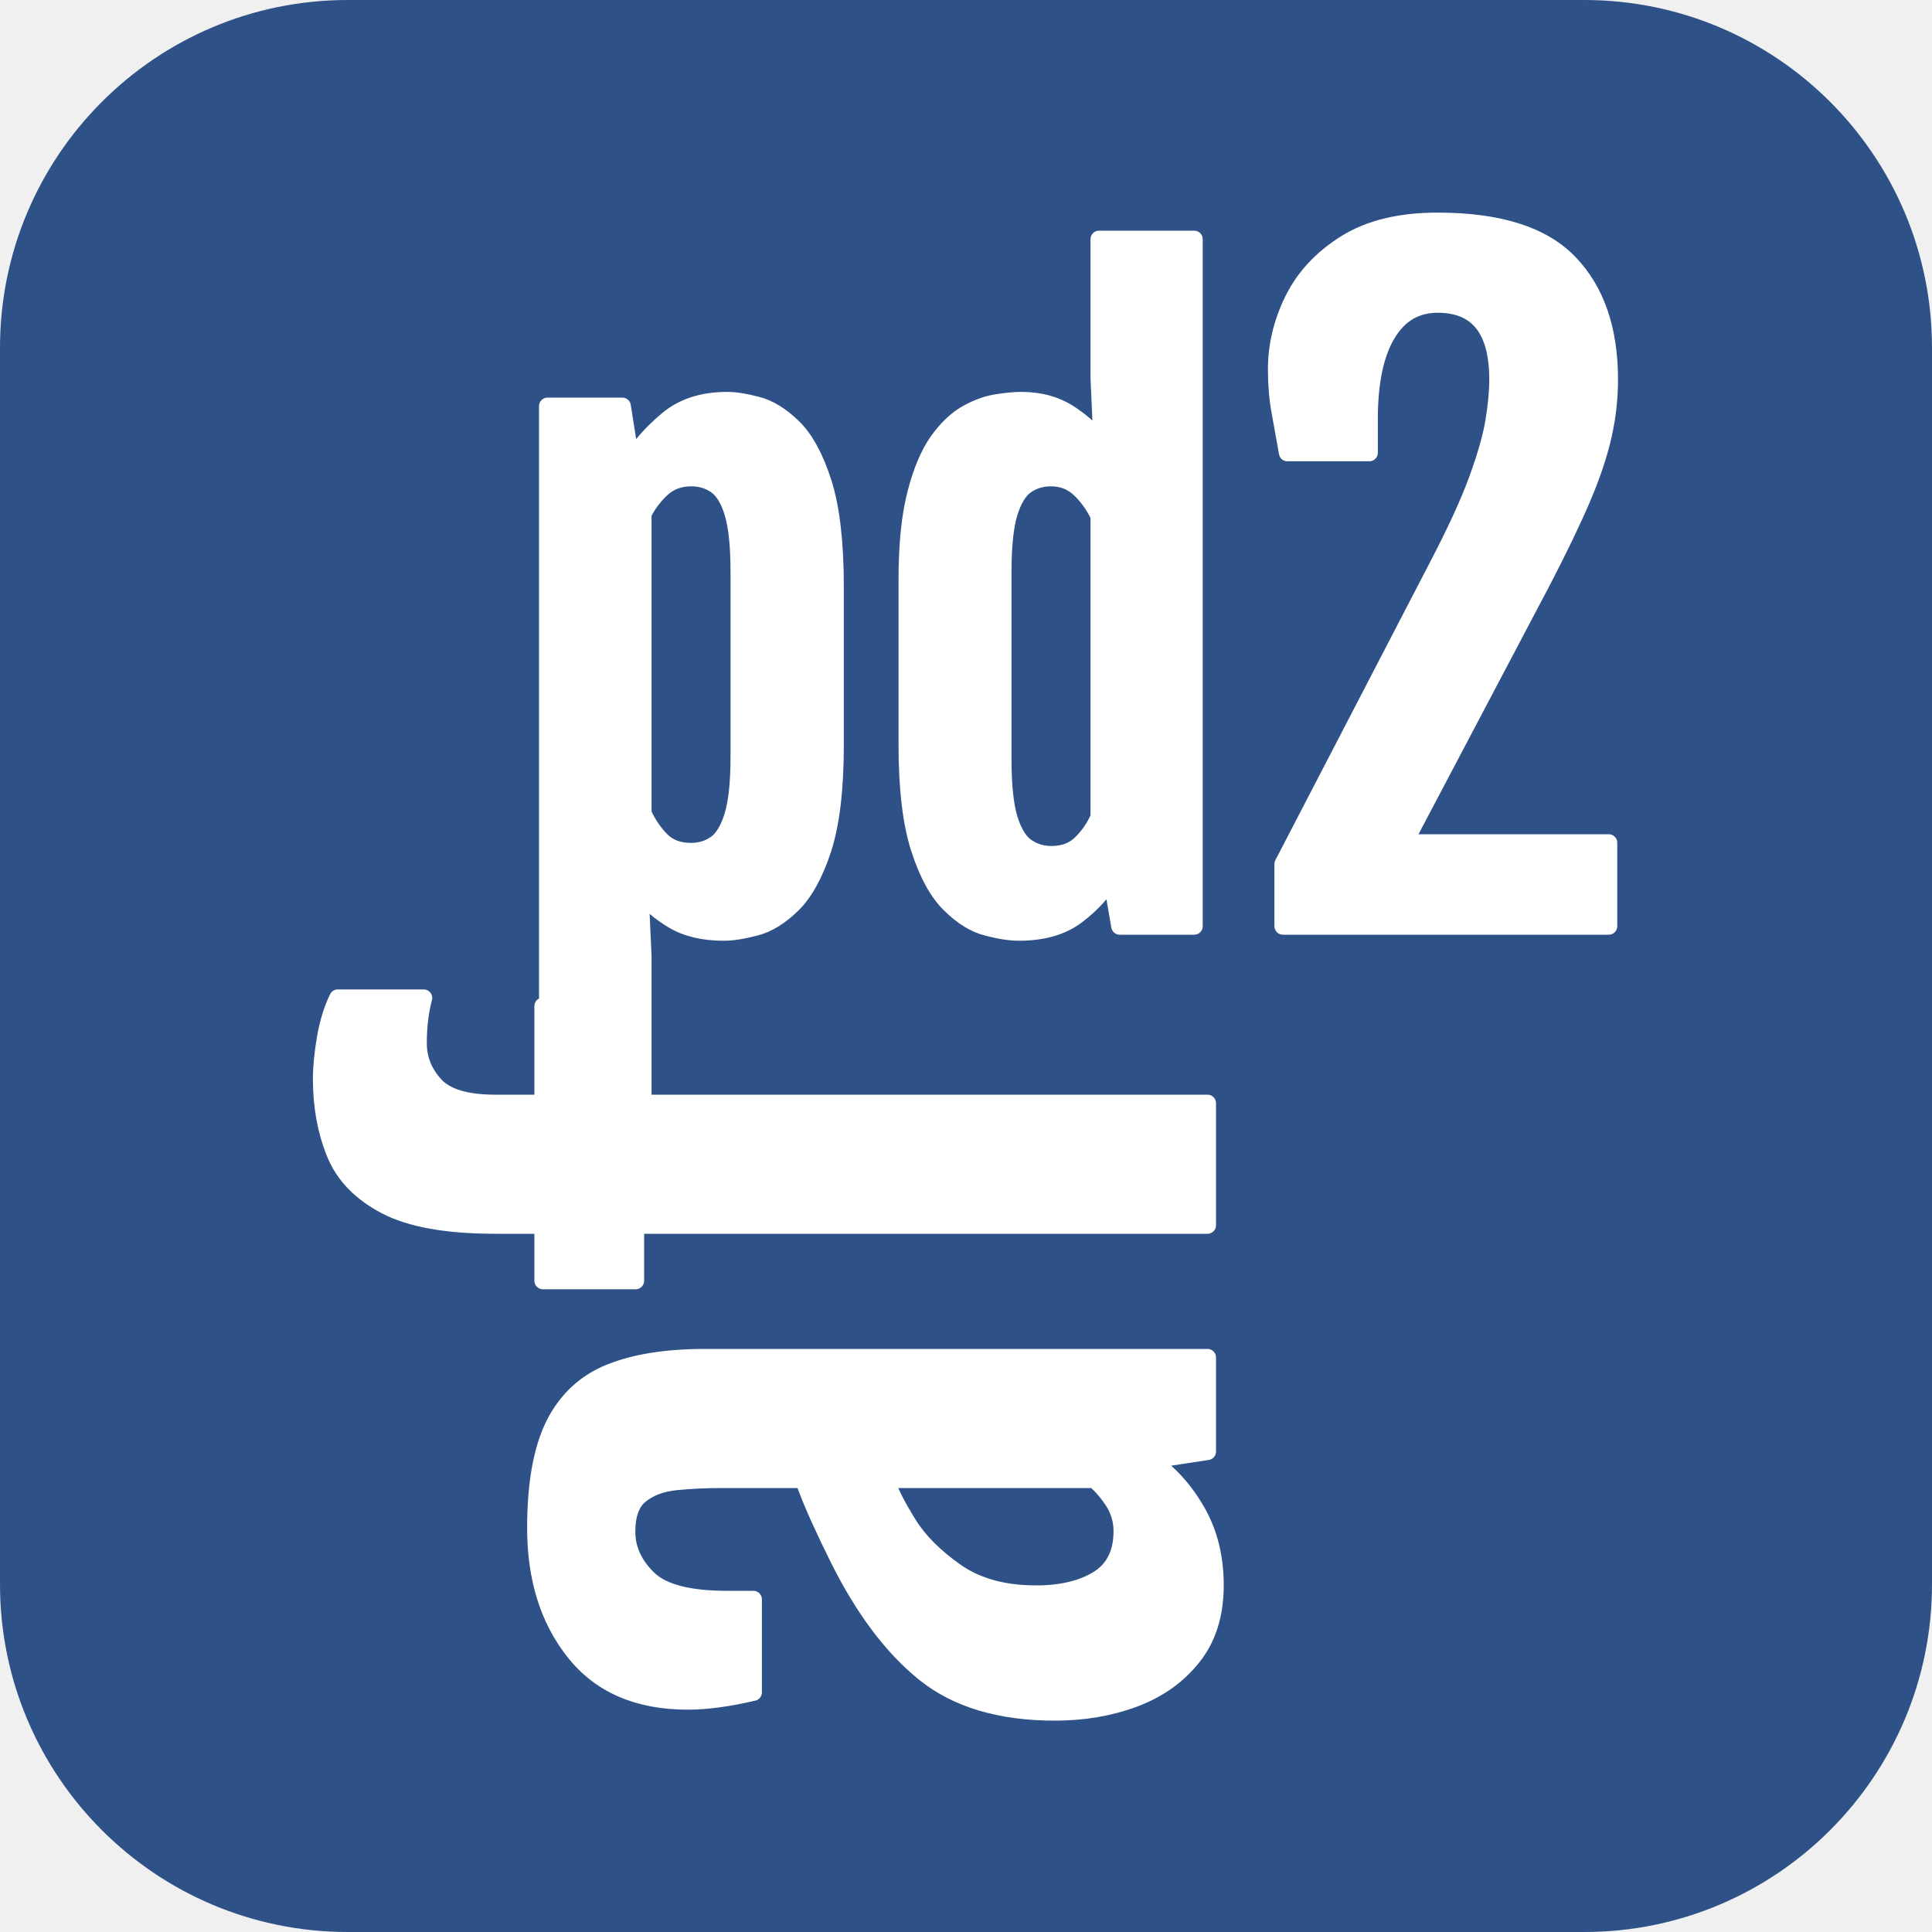
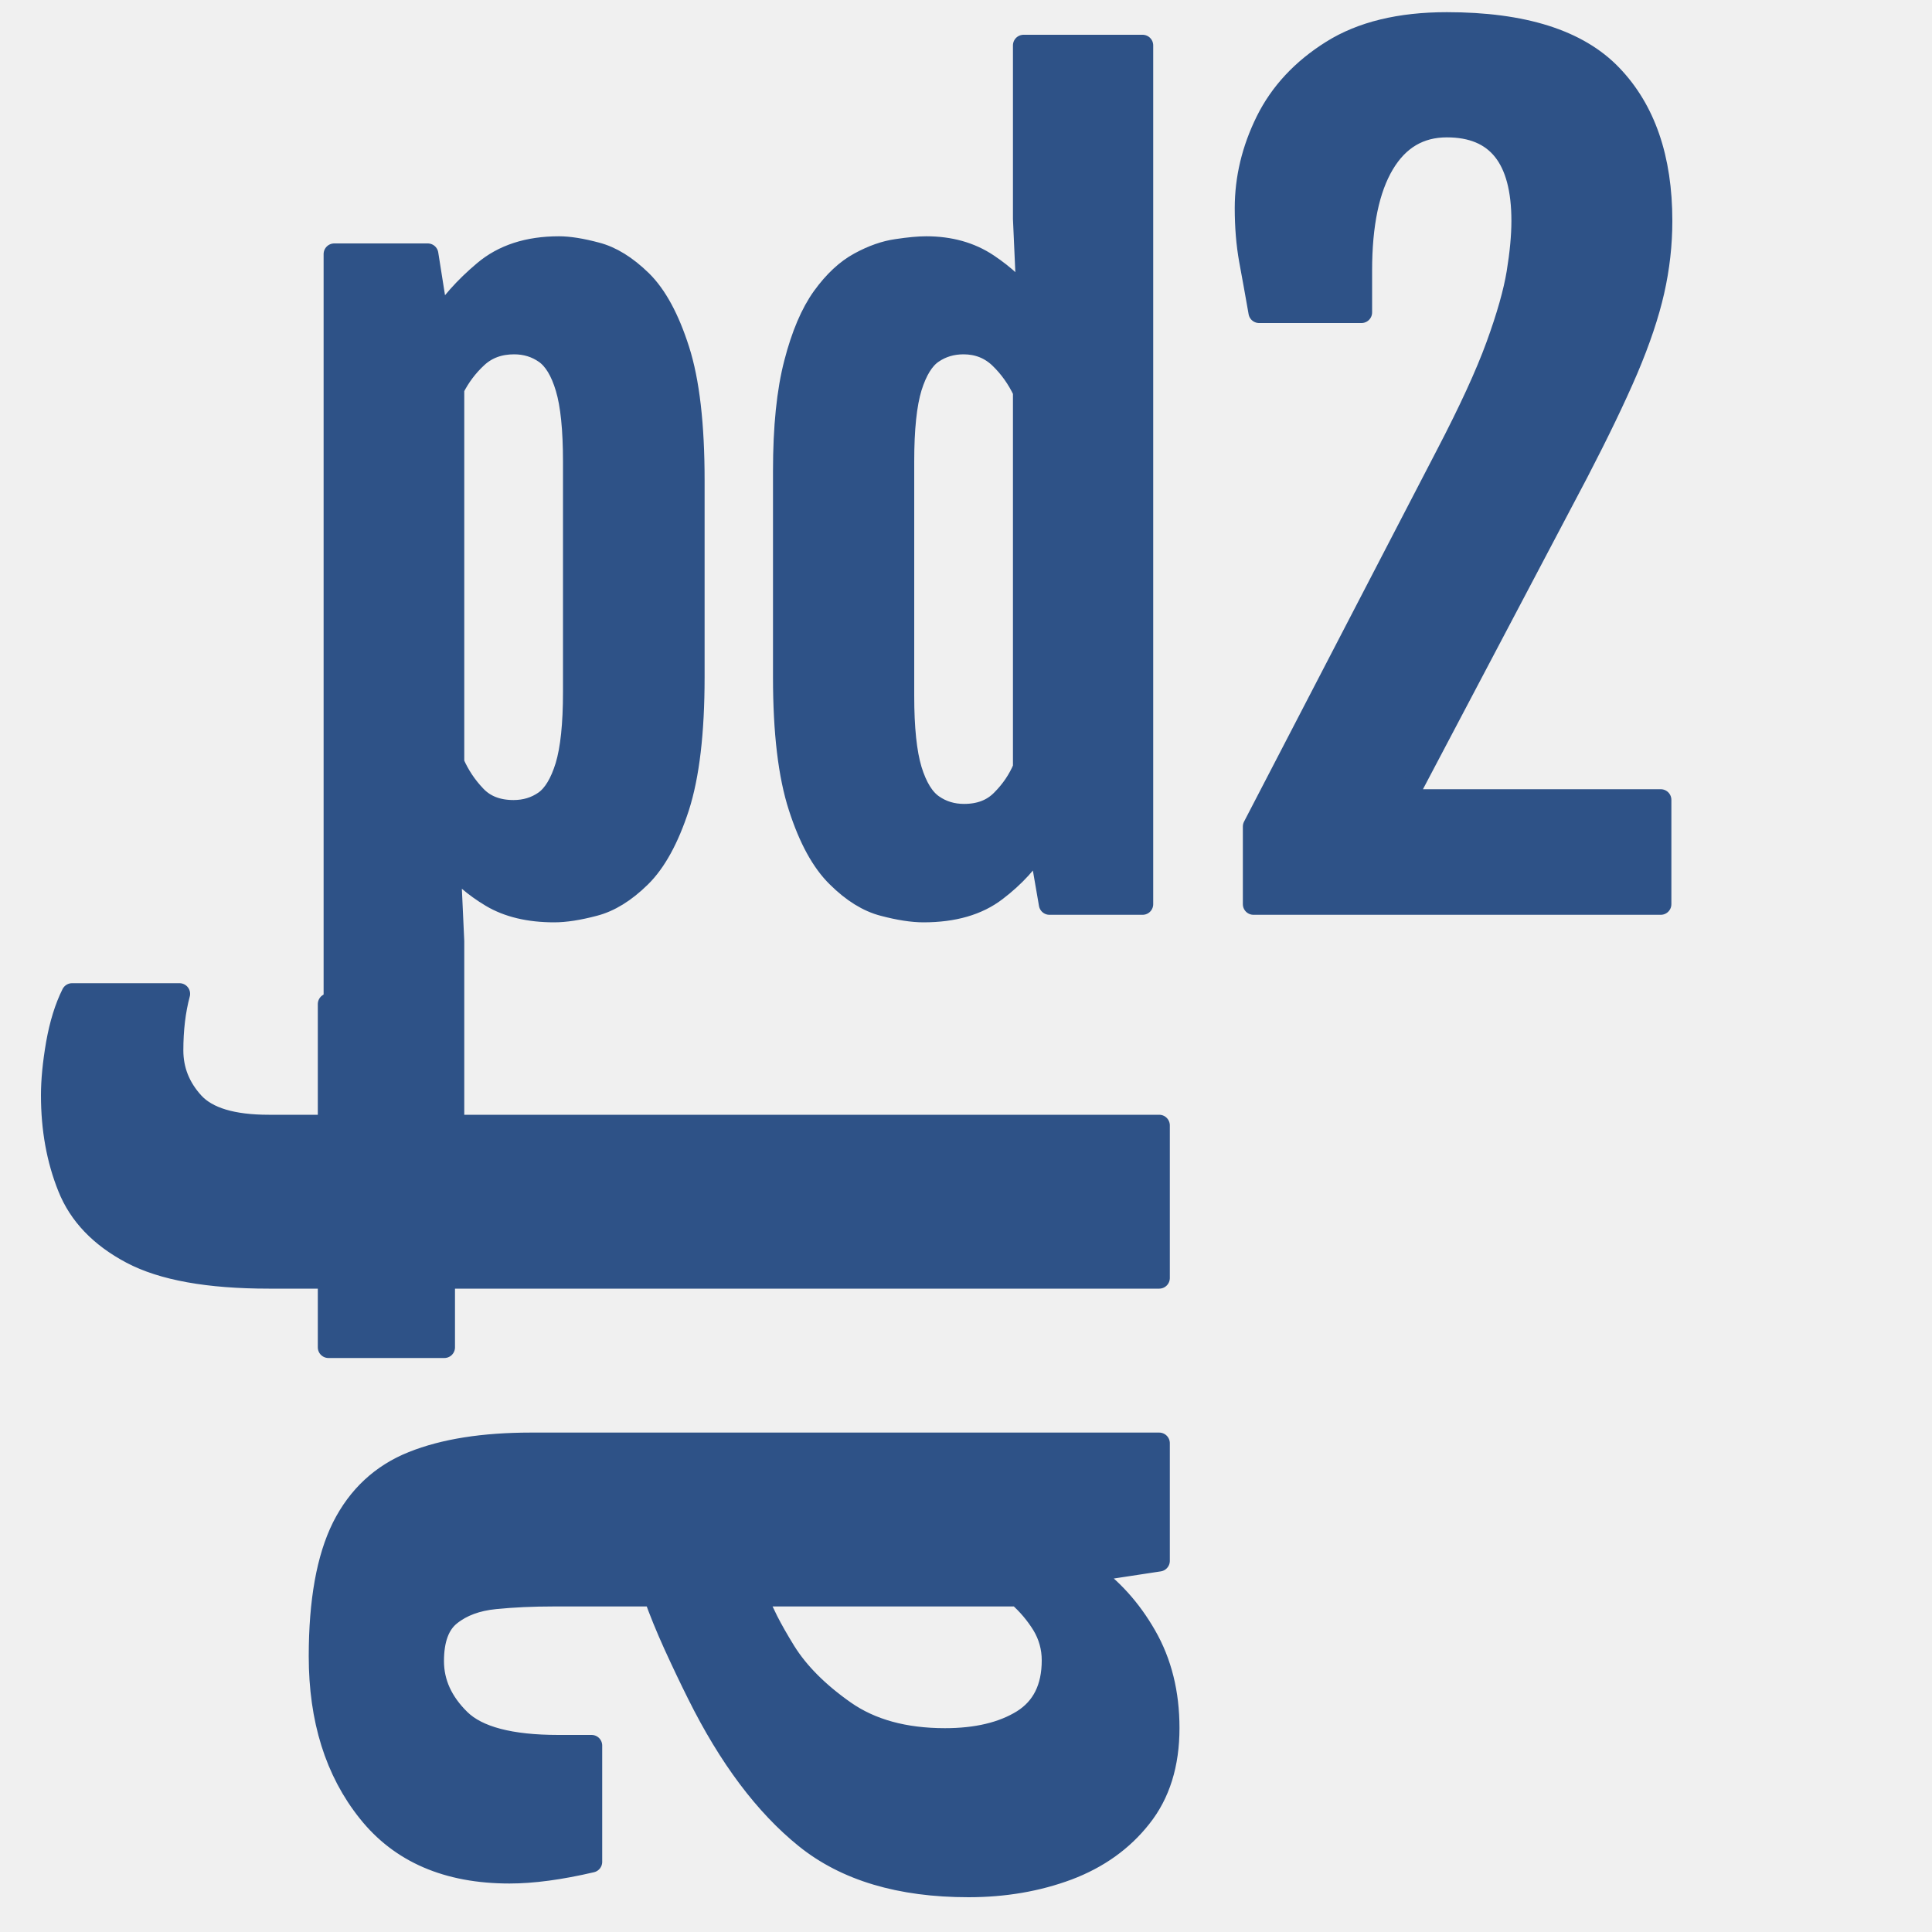
<svg xmlns="http://www.w3.org/2000/svg" viewBox="0 0 100 100">
-   <rect width="100" height="100" rx="18" fill="#2E5287" />
-   <g transform="translate(14.50 10.50) scale(0.800)">
-     <path transform="translate(14.17 46.80)" fill="#ffffff" stroke="#ffffff" stroke-width="1.10" stroke-linejoin="round" d="M9.31 1.91V10.88H3.13V-33.65H7.97L8.53 -30.11Q9.38 -31.5 10.88 -32.76Q12.37 -34.02 14.76 -34.02Q15.54 -34.02 16.7 -33.71Q17.86 -33.41 19.03 -32.27Q20.19 -31.13 20.97 -28.69Q21.75 -26.25 21.75 -21.95V-11.75Q21.75 -7.48 20.96 -5.02Q20.16 -2.57 18.98 -1.41Q17.79 -0.24 16.58 0.07Q15.37 0.39 14.52 0.39Q12.56 0.39 11.25 -0.39Q9.95 -1.17 9.12 -2.22ZM9.31 -7.31Q9.73 -6.35 10.45 -5.6Q11.17 -4.84 12.41 -4.84Q13.32 -4.84 14.02 -5.33Q14.71 -5.82 15.12 -7.15Q15.52 -8.48 15.52 -10.97V-22.9Q15.52 -25.42 15.13 -26.72Q14.74 -28.03 14.04 -28.52Q13.34 -29.01 12.44 -29.01Q11.29 -29.01 10.53 -28.31Q9.78 -27.62 9.31 -26.69ZM26.39 -11.75V-22.43Q26.39 -25.83 26.96 -28.01Q27.52 -30.18 28.41 -31.42Q29.3 -32.65 30.32 -33.2Q31.33 -33.75 32.26 -33.88Q33.19 -34.02 33.77 -34.02Q35.61 -34.02 36.95 -33.13Q38.3 -32.23 38.98 -31.21L39 -31.23L38.81 -35.48V-44.45H44.97V0H40.15L39.61 -3.13Q38.81 -1.78 37.39 -0.7Q35.97 0.39 33.63 0.39Q32.77 0.39 31.56 0.07Q30.35 -0.24 29.17 -1.41Q27.98 -2.57 27.19 -5.02Q26.39 -7.48 26.39 -11.75ZM38.81 -7.06V-26.54Q38.34 -27.54 37.57 -28.28Q36.8 -29.01 35.7 -29.01Q34.8 -29.01 34.1 -28.53Q33.41 -28.06 33 -26.75Q32.6 -25.44 32.6 -22.92V-10.78Q32.6 -8.28 33 -6.95Q33.41 -5.62 34.12 -5.13Q34.82 -4.64 35.73 -4.64Q36.95 -4.64 37.68 -5.39Q38.42 -6.13 38.81 -7.06ZM50.71 0V-4.02L60.69 -23.25Q62.47 -26.66 63.29 -28.91Q64.11 -31.16 64.36 -32.68Q64.61 -34.21 64.61 -35.37Q64.61 -40.24 60.72 -40.24Q58.6 -40.24 57.45 -38.31Q56.3 -36.38 56.3 -32.8V-30.63H51Q50.74 -32.11 50.51 -33.35Q50.29 -34.58 50.29 -36.03Q50.29 -38.34 51.37 -40.53Q52.46 -42.73 54.76 -44.17Q57.07 -45.62 60.72 -45.62Q66.65 -45.62 69.24 -42.92Q71.84 -40.22 71.84 -35.37Q71.84 -33.54 71.43 -31.73Q71.02 -29.92 70.07 -27.68Q69.11 -25.44 67.5 -22.34L58.57 -5.4H71.79V0Z" />
-     <path transform="translate(60.00 99.31) rotate(-90)" fill="#ffffff" stroke="#ffffff" stroke-width="1.10" stroke-linejoin="round" d="M11.62 -23.89Q12.8 -24.48 14.18 -25.11Q15.55 -25.73 16.71 -26.14V-31.35Q16.71 -32.98 16.57 -34.38Q16.43 -35.79 15.72 -36.68Q15.02 -37.57 13.33 -37.57Q11.65 -37.57 10.3 -36.19Q8.96 -34.82 8.96 -31.1V-29.38H2.94Q2.37 -31.82 2.37 -33.63Q2.37 -38.44 5.53 -40.95Q8.68 -43.47 13.58 -43.47Q17.86 -43.47 20.27 -42.27Q22.67 -41.06 23.64 -38.64Q24.61 -36.22 24.61 -32.51V0H18.52L17.96 -3.68Q16.71 -1.87 14.65 -0.69Q12.58 0.5 9.87 0.5Q7.06 0.5 5.25 -0.94Q3.43 -2.37 2.54 -4.73Q1.66 -7.09 1.66 -9.87Q1.66 -15.18 4.18 -18.31Q6.71 -21.45 11.62 -23.89ZM13.37 -5.53Q14.36 -5.53 15.21 -6.04Q16.05 -6.56 16.71 -7.31V-20.86Q16.11 -20.61 15.43 -20.27Q14.74 -19.92 13.83 -19.36Q12.18 -18.33 10.74 -16.28Q9.31 -14.24 9.31 -11.09Q9.31 -8.62 10.27 -7.07Q11.24 -5.53 13.37 -5.53ZM33.16 -37H29.57V-43H33.16V-46.09Q33.16 -50.78 34.44 -53.2Q35.72 -55.62 37.86 -56.47Q40 -57.33 42.62 -57.33Q43.78 -57.33 45.29 -57.07Q46.81 -56.8 47.87 -56.27V-50.71Q46.56 -51.06 44.94 -51.06Q43.41 -51.06 42.23 -49.98Q41.06 -48.9 41.06 -46.09V-43H47.34V-37H41.06V0H33.16Z" />
-   </g>
+   <path transform="translate(14.17 46.80)" fill="#2E5287" stroke="#2E5287" stroke-width="1.10" stroke-linejoin="round" d="M9.31 1.91V10.88H3.13V-33.65H7.97L8.53 -30.11Q9.38 -31.5 10.88 -32.76Q12.37 -34.02 14.76 -34.02Q15.54 -34.02 16.7 -33.71Q17.86 -33.41 19.03 -32.27Q20.19 -31.13 20.97 -28.69Q21.75 -26.25 21.75 -21.95V-11.75Q21.75 -7.48 20.96 -5.02Q20.16 -2.57 18.98 -1.41Q17.79 -0.24 16.58 0.07Q15.37 0.39 14.52 0.39Q12.56 0.39 11.25 -0.39Q9.95 -1.17 9.12 -2.22ZM9.31 -7.31Q9.73 -6.35 10.45 -5.6Q11.17 -4.84 12.41 -4.84Q13.32 -4.84 14.02 -5.33Q14.71 -5.82 15.12 -7.15Q15.52 -8.48 15.52 -10.97V-22.9Q15.52 -25.42 15.13 -26.72Q14.74 -28.03 14.04 -28.52Q13.34 -29.01 12.44 -29.01Q11.29 -29.01 10.53 -28.31Q9.78 -27.62 9.31 -26.69ZM26.39 -11.75V-22.43Q26.39 -25.83 26.96 -28.01Q27.52 -30.18 28.41 -31.42Q29.3 -32.65 30.32 -33.2Q31.33 -33.75 32.26 -33.88Q33.19 -34.02 33.77 -34.02Q35.61 -34.02 36.95 -33.13Q38.3 -32.23 38.98 -31.21L39 -31.23L38.81 -35.48V-44.45H44.97V0H40.15L39.61 -3.13Q38.81 -1.78 37.39 -0.7Q35.97 0.39 33.63 0.39Q32.77 0.39 31.56 0.07Q30.35 -0.24 29.17 -1.41Q27.98 -2.57 27.19 -5.02Q26.39 -7.48 26.39 -11.75ZM38.81 -7.06V-26.54Q38.34 -27.54 37.57 -28.28Q36.8 -29.01 35.7 -29.01Q34.8 -29.01 34.1 -28.53Q33.41 -28.06 33 -26.75Q32.6 -25.44 32.6 -22.92V-10.78Q32.6 -8.28 33 -6.95Q33.41 -5.62 34.12 -5.13Q34.82 -4.64 35.73 -4.64Q36.95 -4.64 37.68 -5.39Q38.42 -6.13 38.81 -7.06ZM50.71 0V-4.02L60.69 -23.25Q62.47 -26.66 63.29 -28.91Q64.11 -31.16 64.36 -32.68Q64.61 -34.21 64.61 -35.37Q64.61 -40.24 60.72 -40.24Q58.6 -40.24 57.45 -38.31Q56.3 -36.38 56.3 -32.8V-30.63H51Q50.74 -32.11 50.51 -33.35Q50.29 -34.58 50.29 -36.03Q50.29 -38.34 51.37 -40.53Q52.46 -42.73 54.76 -44.17Q57.07 -45.62 60.72 -45.62Q66.65 -45.62 69.24 -42.92Q71.84 -40.22 71.84 -35.37Q71.84 -33.54 71.43 -31.73Q71.02 -29.92 70.07 -27.68Q69.11 -25.44 67.5 -22.34L58.57 -5.4H71.79V0Z" />
+   <path transform="translate(60.00 99.31) rotate(-90)" fill="#2E5287" stroke="#2E5287" stroke-width="1.10" stroke-linejoin="round" d="M11.62 -23.89Q12.8 -24.48 14.18 -25.11Q15.55 -25.73 16.71 -26.14V-31.35Q16.71 -32.98 16.57 -34.38Q16.43 -35.79 15.72 -36.68Q15.02 -37.57 13.33 -37.57Q11.65 -37.57 10.3 -36.19Q8.96 -34.82 8.96 -31.1V-29.38H2.94Q2.37 -31.82 2.37 -33.63Q2.37 -38.44 5.53 -40.95Q8.68 -43.47 13.58 -43.47Q17.86 -43.47 20.27 -42.27Q22.67 -41.06 23.64 -38.64Q24.61 -36.22 24.61 -32.51V0H18.52L17.96 -3.68Q16.71 -1.87 14.65 -0.69Q12.58 0.5 9.87 0.5Q7.06 0.5 5.25 -0.94Q3.43 -2.37 2.54 -4.73Q1.66 -7.09 1.66 -9.87Q1.66 -15.18 4.18 -18.31Q6.71 -21.45 11.62 -23.89ZM13.37 -5.53Q14.36 -5.53 15.21 -6.04Q16.05 -6.56 16.71 -7.31V-20.86Q16.11 -20.61 15.43 -20.27Q14.74 -19.92 13.83 -19.36Q12.18 -18.33 10.74 -16.28Q9.31 -14.24 9.31 -11.09Q9.31 -8.62 10.27 -7.07Q11.24 -5.53 13.37 -5.53ZM33.16 -37H29.57V-43H33.16V-46.09Q33.16 -50.78 34.44 -53.2Q35.72 -55.62 37.86 -56.47Q40 -57.33 42.62 -57.33Q43.78 -57.33 45.29 -57.07Q46.81 -56.8 47.87 -56.27V-50.71Q46.56 -51.06 44.94 -51.06Q43.41 -51.06 42.23 -49.98Q41.06 -48.9 41.06 -46.09V-43H47.34V-37H41.06V0H33.16Z" />
</svg>
